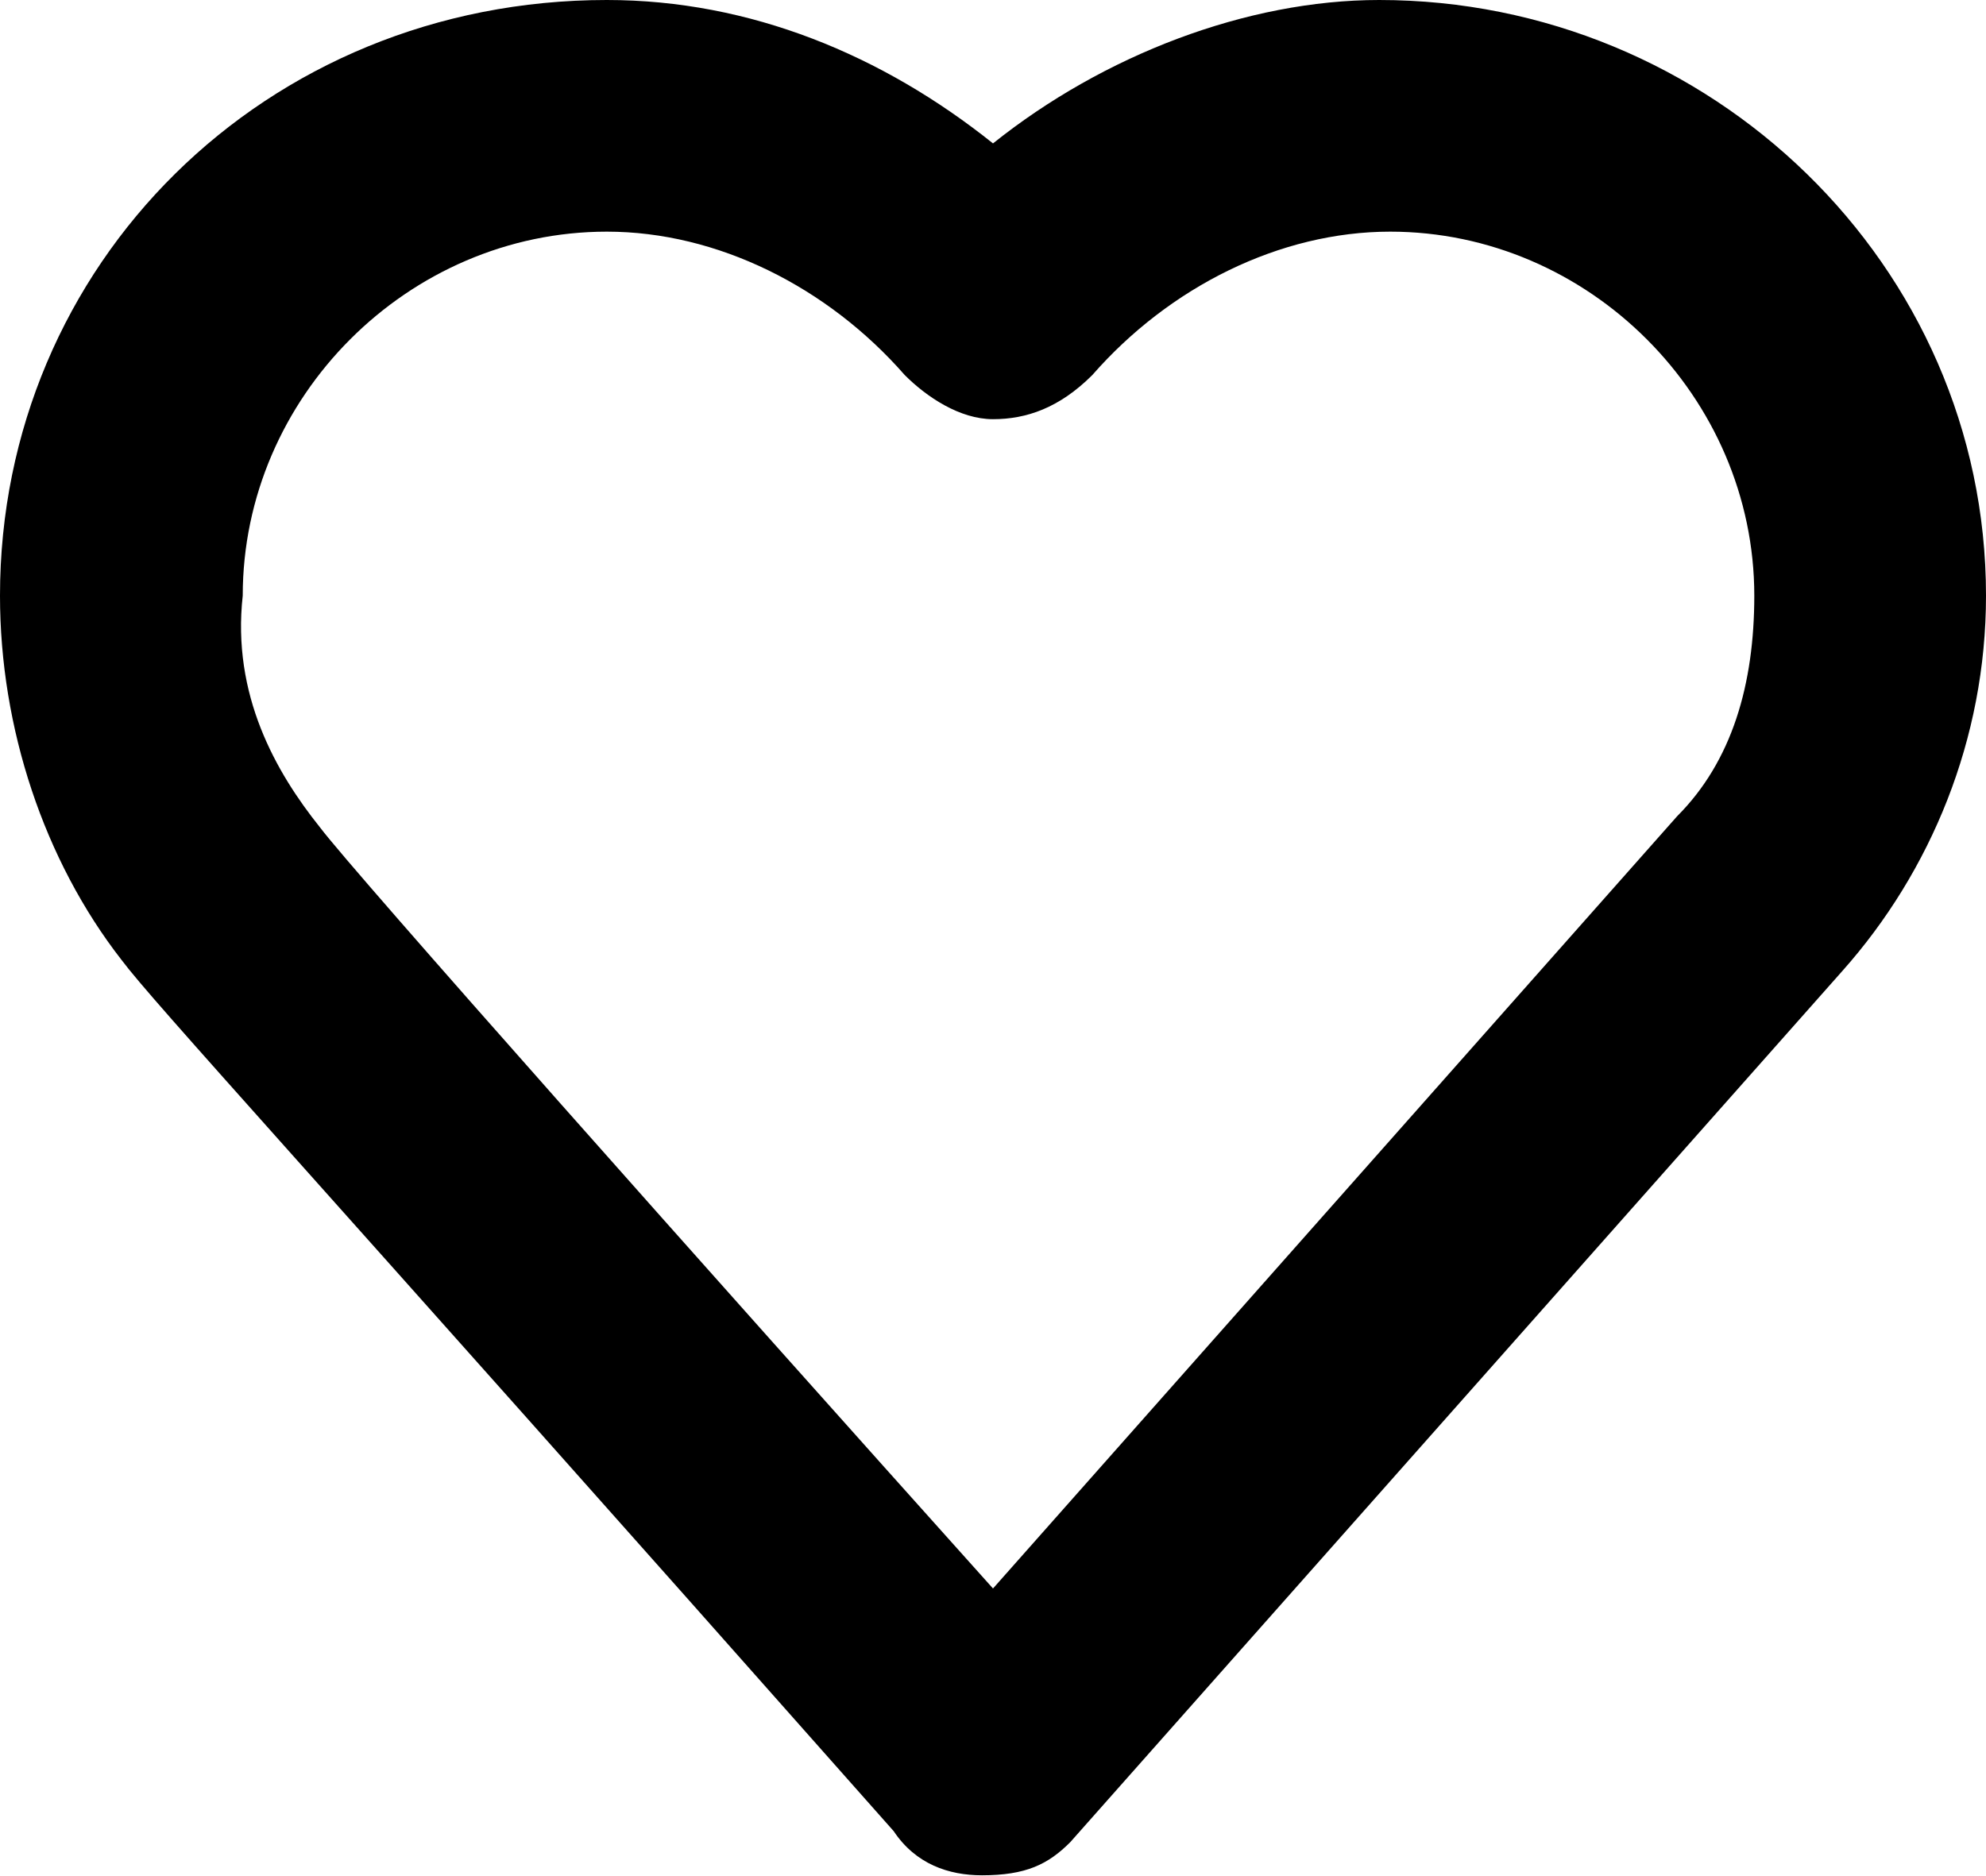
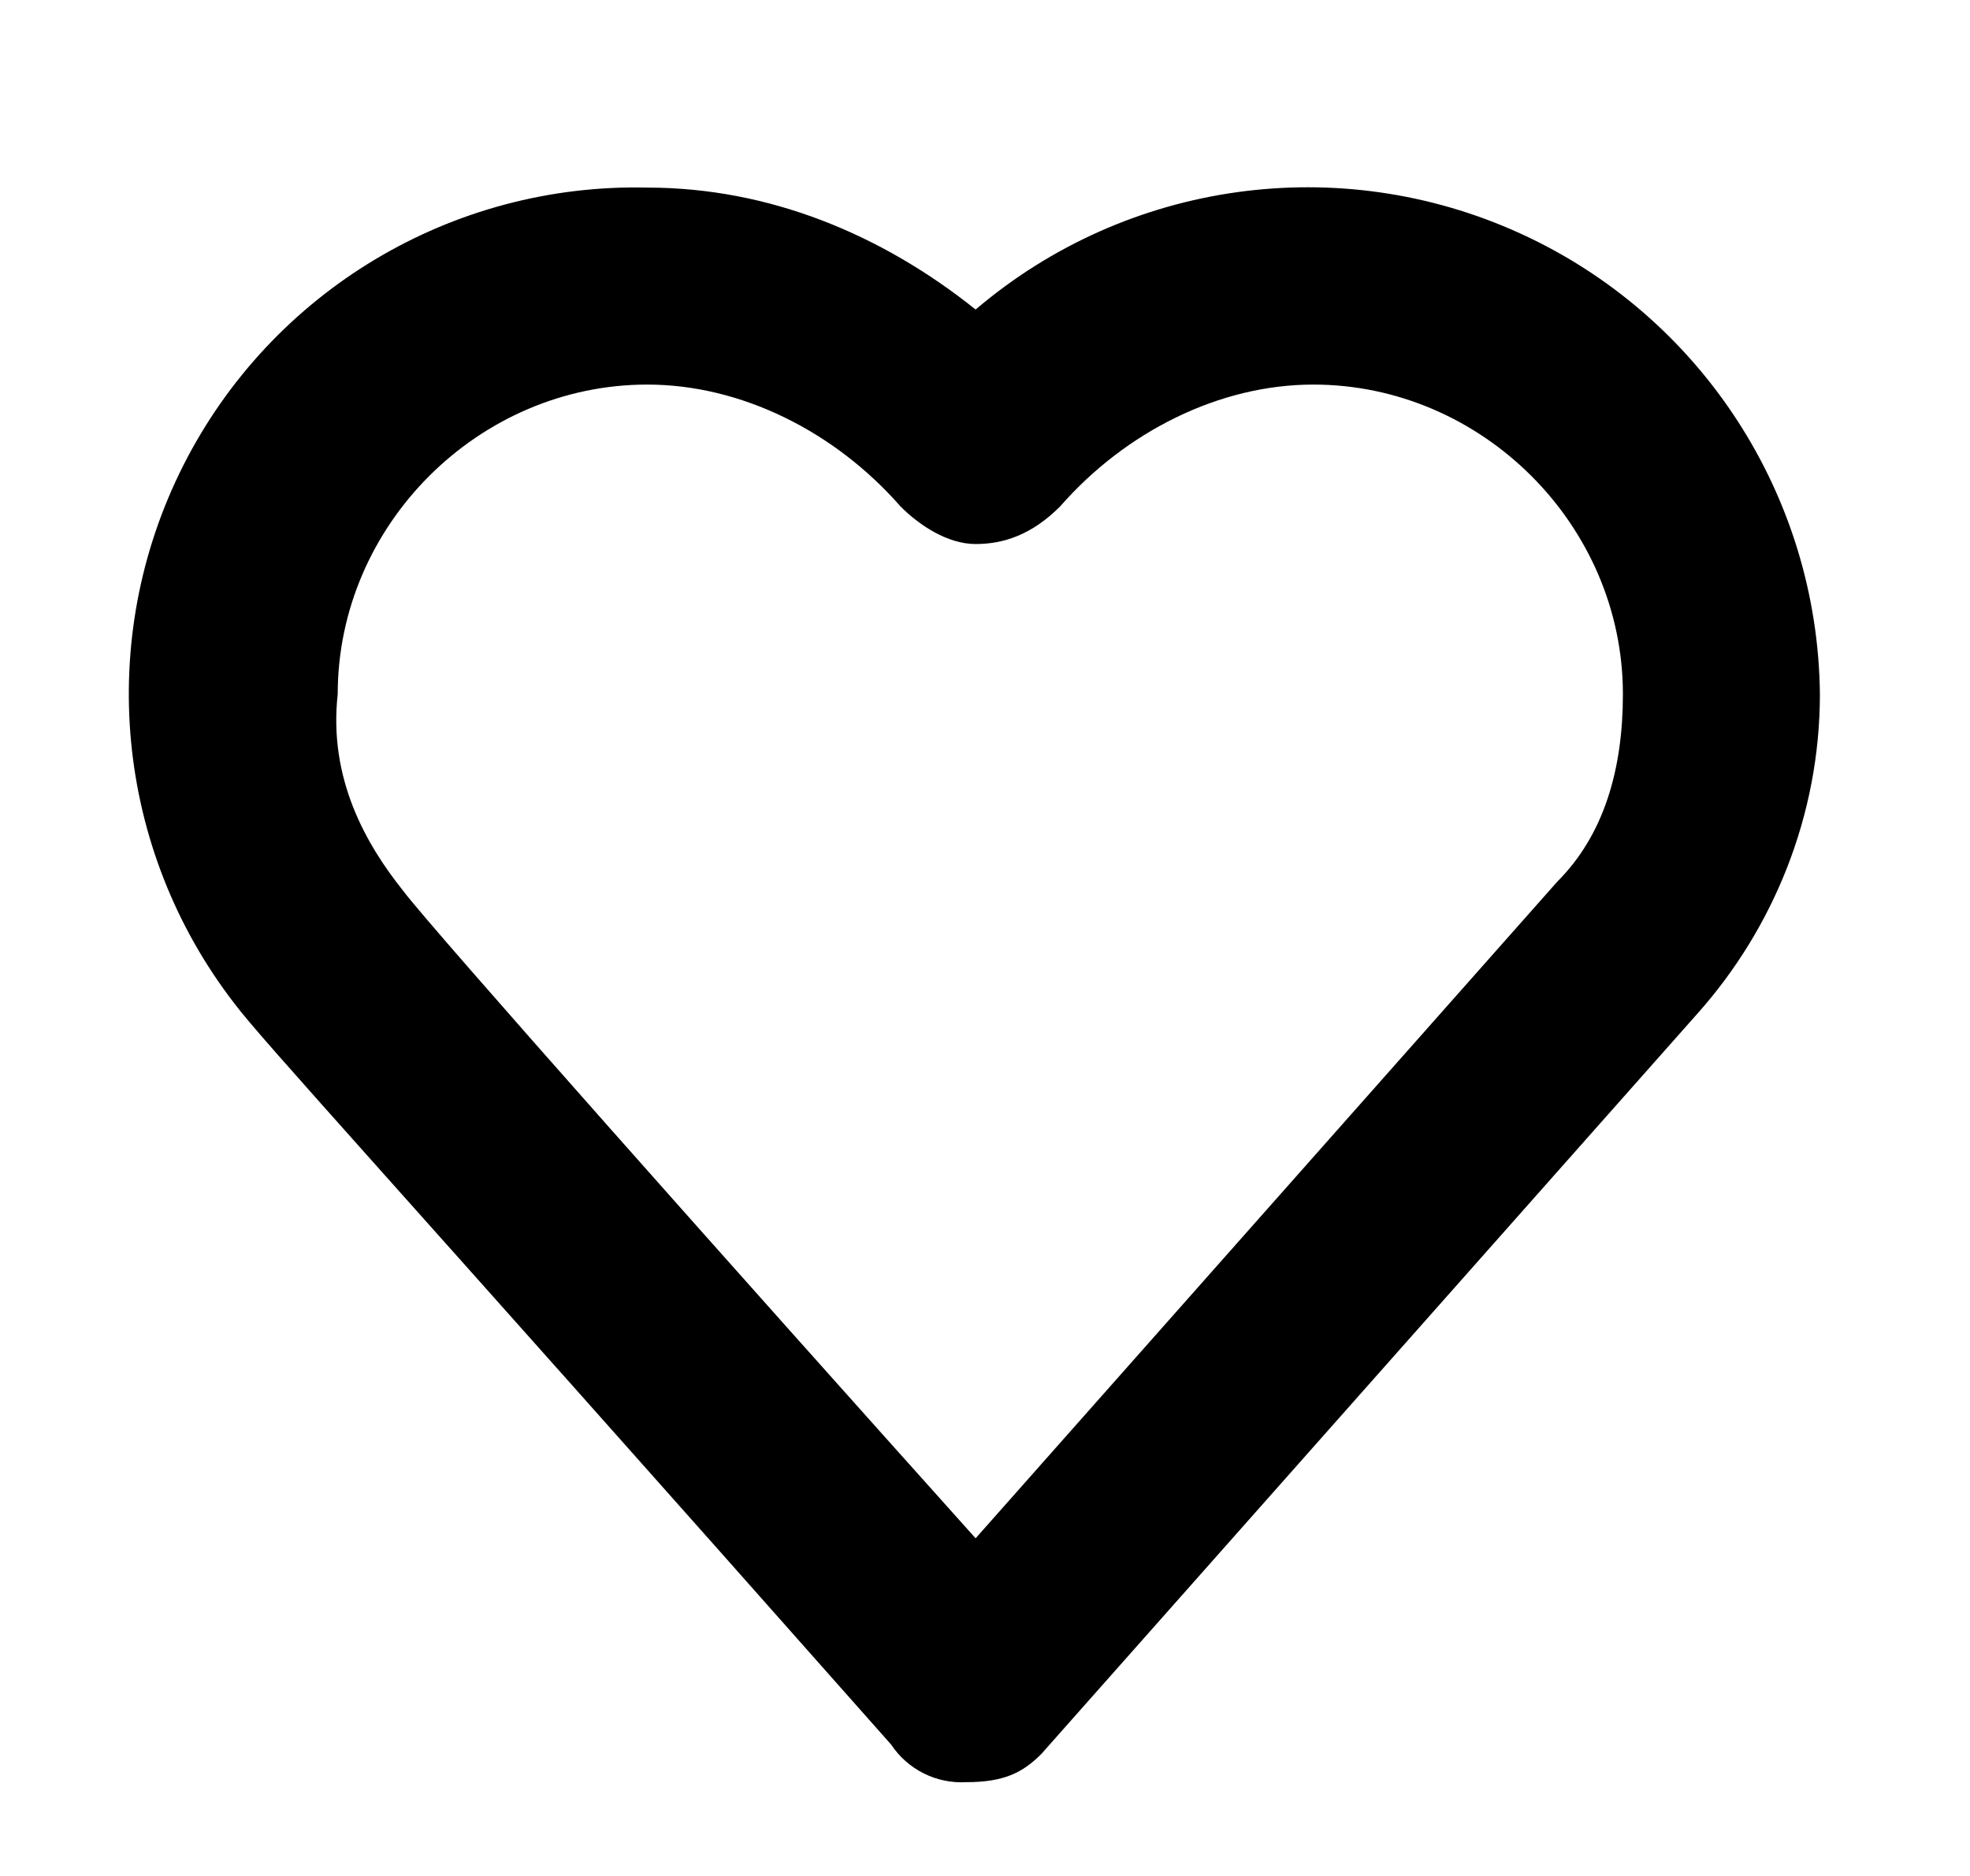
- <svg xmlns="http://www.w3.org/2000/svg" width="18" height="17" viewBox="0 0 18 17" fill="none">
-   <path d="M8.9 17C8.6 17 8.3 16.9 8.1 16.6C2.7 10.5 1.4 9.1 1.1 8.7C0.4 7.8 0 6.6 0 5.4C0 2.4 2.4 0 5.5 0C6.8 0 8 0.5 9 1.3C10 0.5 11.3 0 12.5 0C15.5 0 18 2.4 18 5.4C18 6.7 17.5 7.9 16.7 8.8L9.7 16.7C9.5 16.9 9.3 17 8.9 17ZM2.9 7.5C3.2 7.9 6.4 11.5 9 14.4L15.2 7.4C15.7 6.9 15.9 6.2 15.9 5.4C15.9 3.6 14.4 2.1 12.6 2.1C11.6 2.1 10.6 2.6 9.9 3.4C9.6 3.7 9.3 3.8 9 3.8C8.7 3.8 8.4 3.6 8.2 3.4C7.5 2.6 6.5 2.1 5.5 2.1C3.7 2.1 2.2 3.6 2.2 5.4C2.1 6.3 2.5 7 2.9 7.5C2.8 7.5 2.8 7.5 2.9 7.5Z" fill="black" />
+ <svg xmlns="http://www.w3.org/2000/svg" width="21" height="20" viewBox="0 0 21 20">
+   <path d="M10.3 19a.9.9 0 0 1-.8-.4c-5.4-6.1-6.7-7.5-7-7.9A5.4 5.4 0 0 1 6.9 2c1.3 0 2.5.5 3.5 1.3a5.46 5.46 0 0 1 9 4.1c0 1.3-.5 2.5-1.3 3.4l-7 7.9c-.2.2-.4.3-.8.3Zm-6-9.5c.3.4 3.5 4 6.1 6.9l6.2-7c.5-.5.7-1.2.7-2 0-1.8-1.5-3.3-3.3-3.3-1 0-2 .5-2.7 1.3-.3.3-.6.4-.9.4-.3 0-.6-.2-.8-.4-.7-.8-1.7-1.3-2.7-1.3-1.8 0-3.3 1.5-3.3 3.3-.1.9.3 1.6.7 2.1-.1 0-.1 0 0 0Z" />
</svg>
